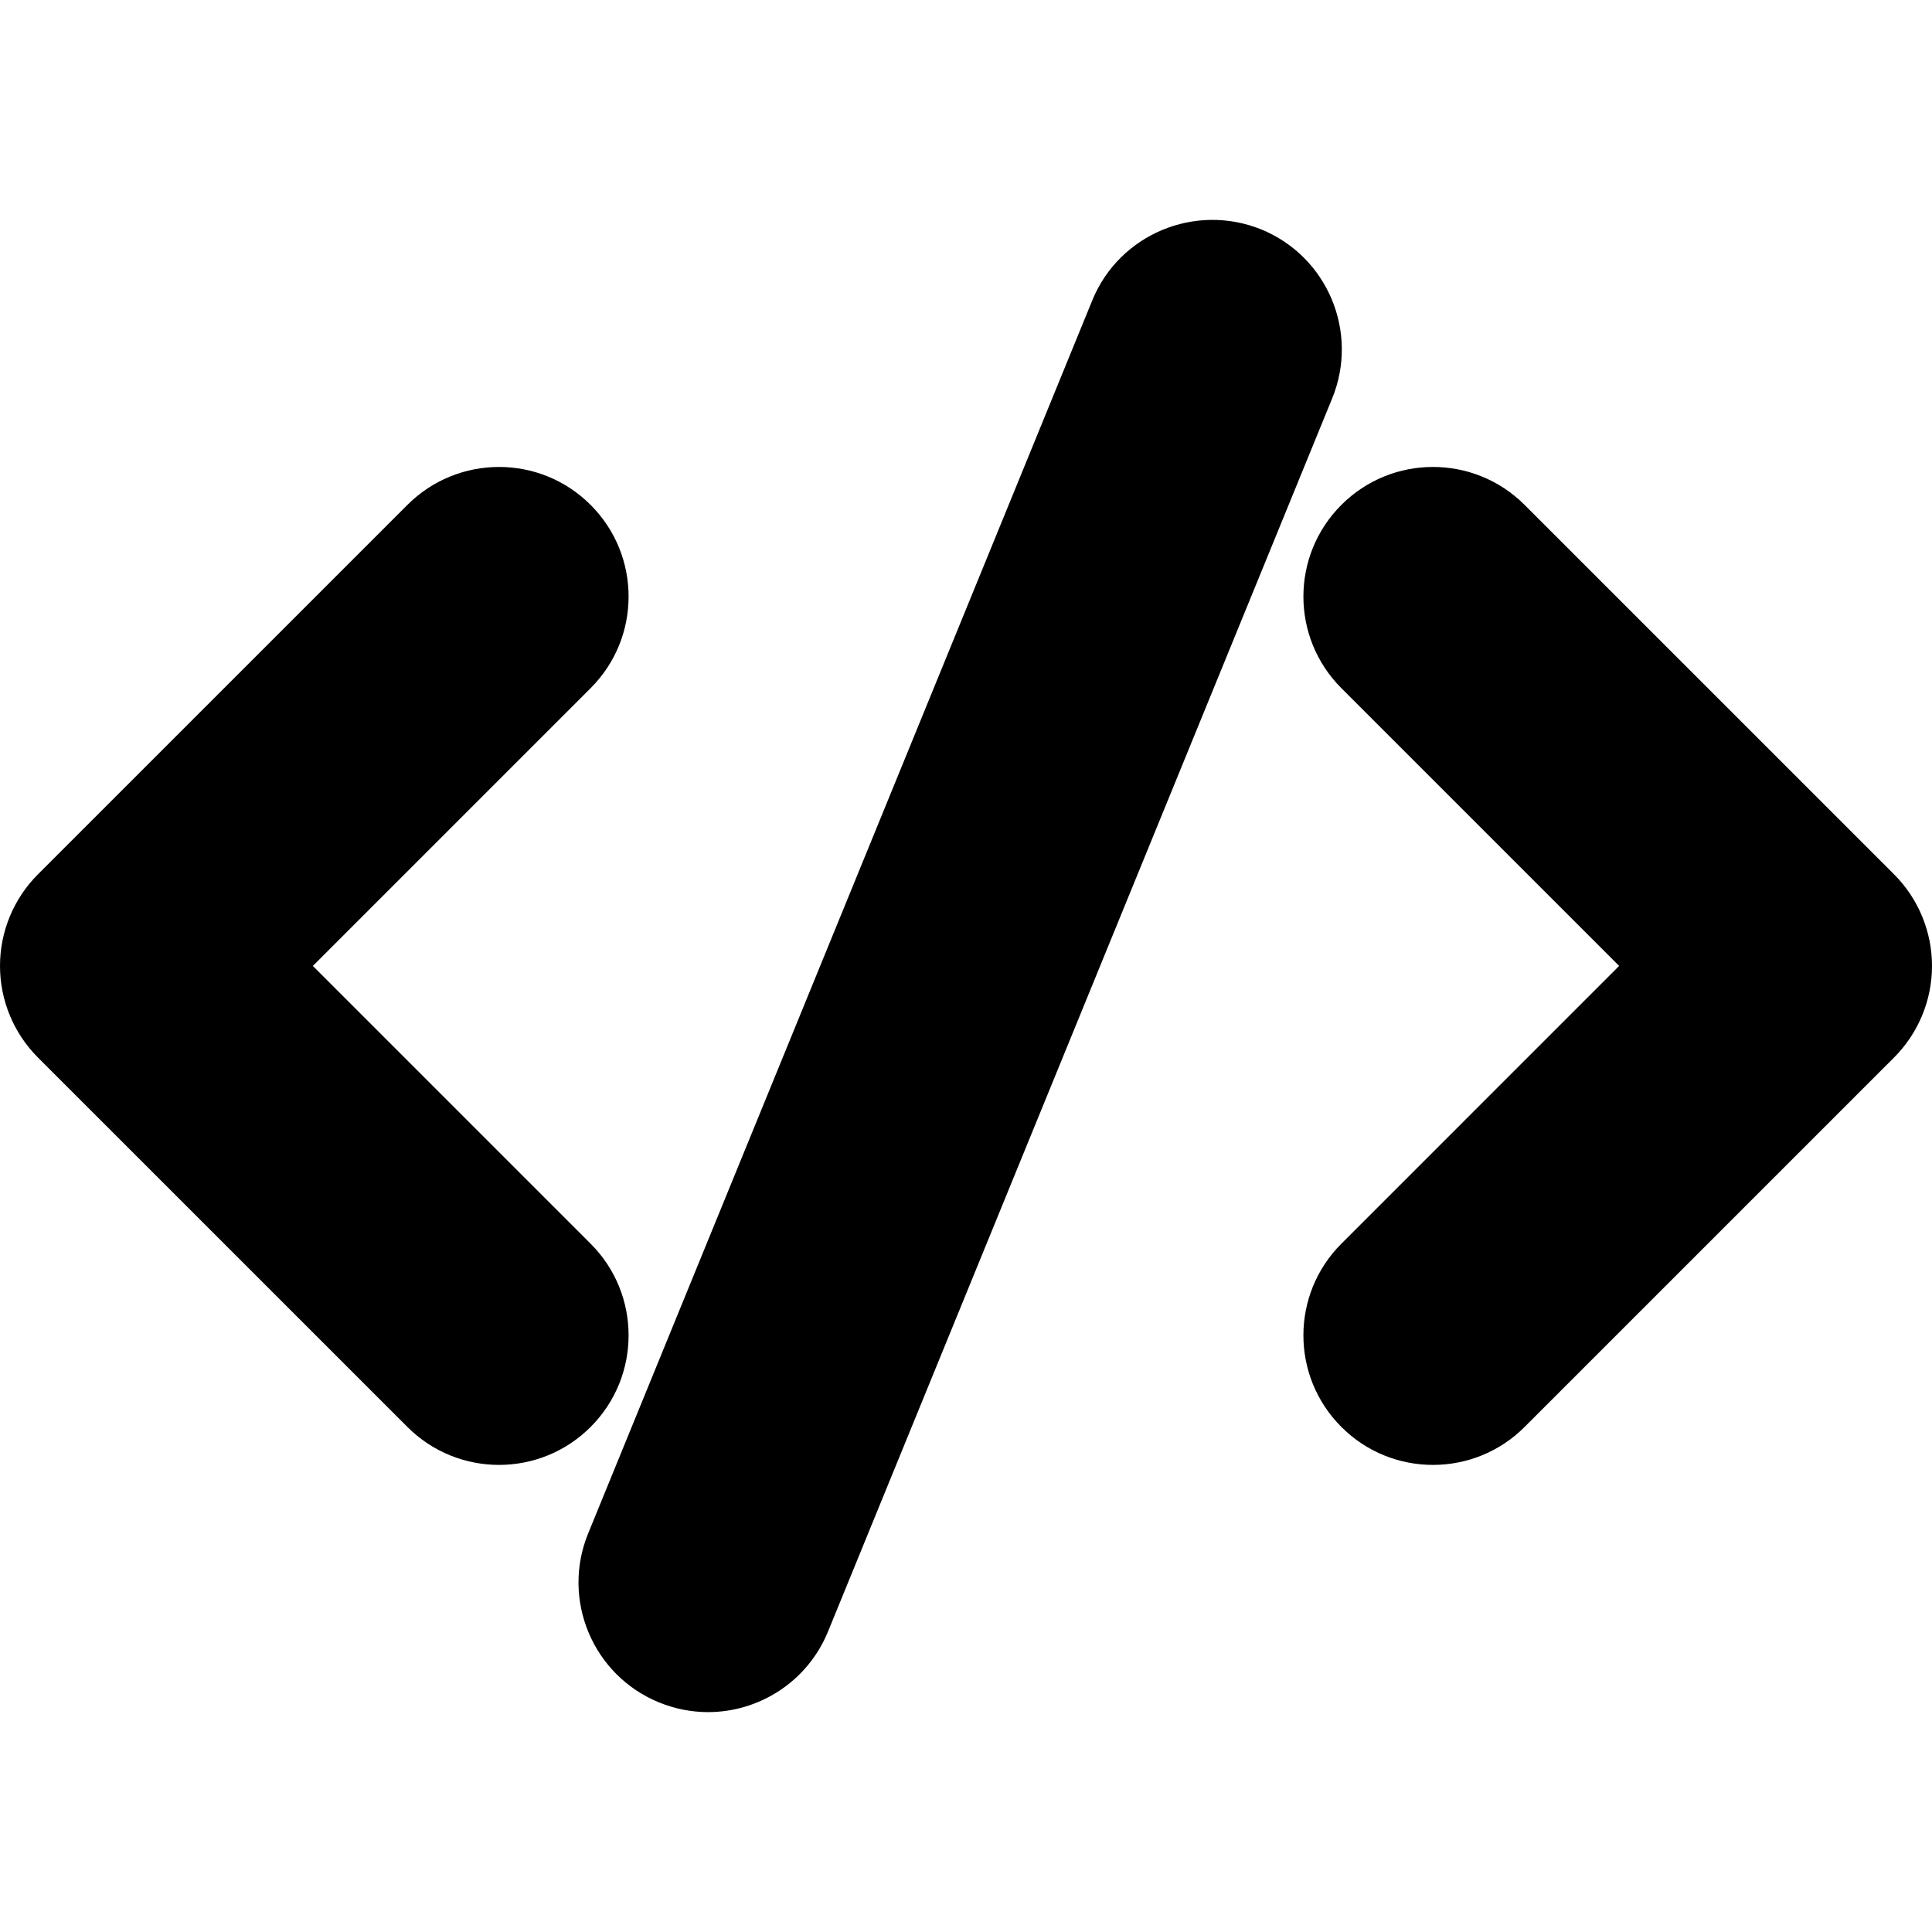
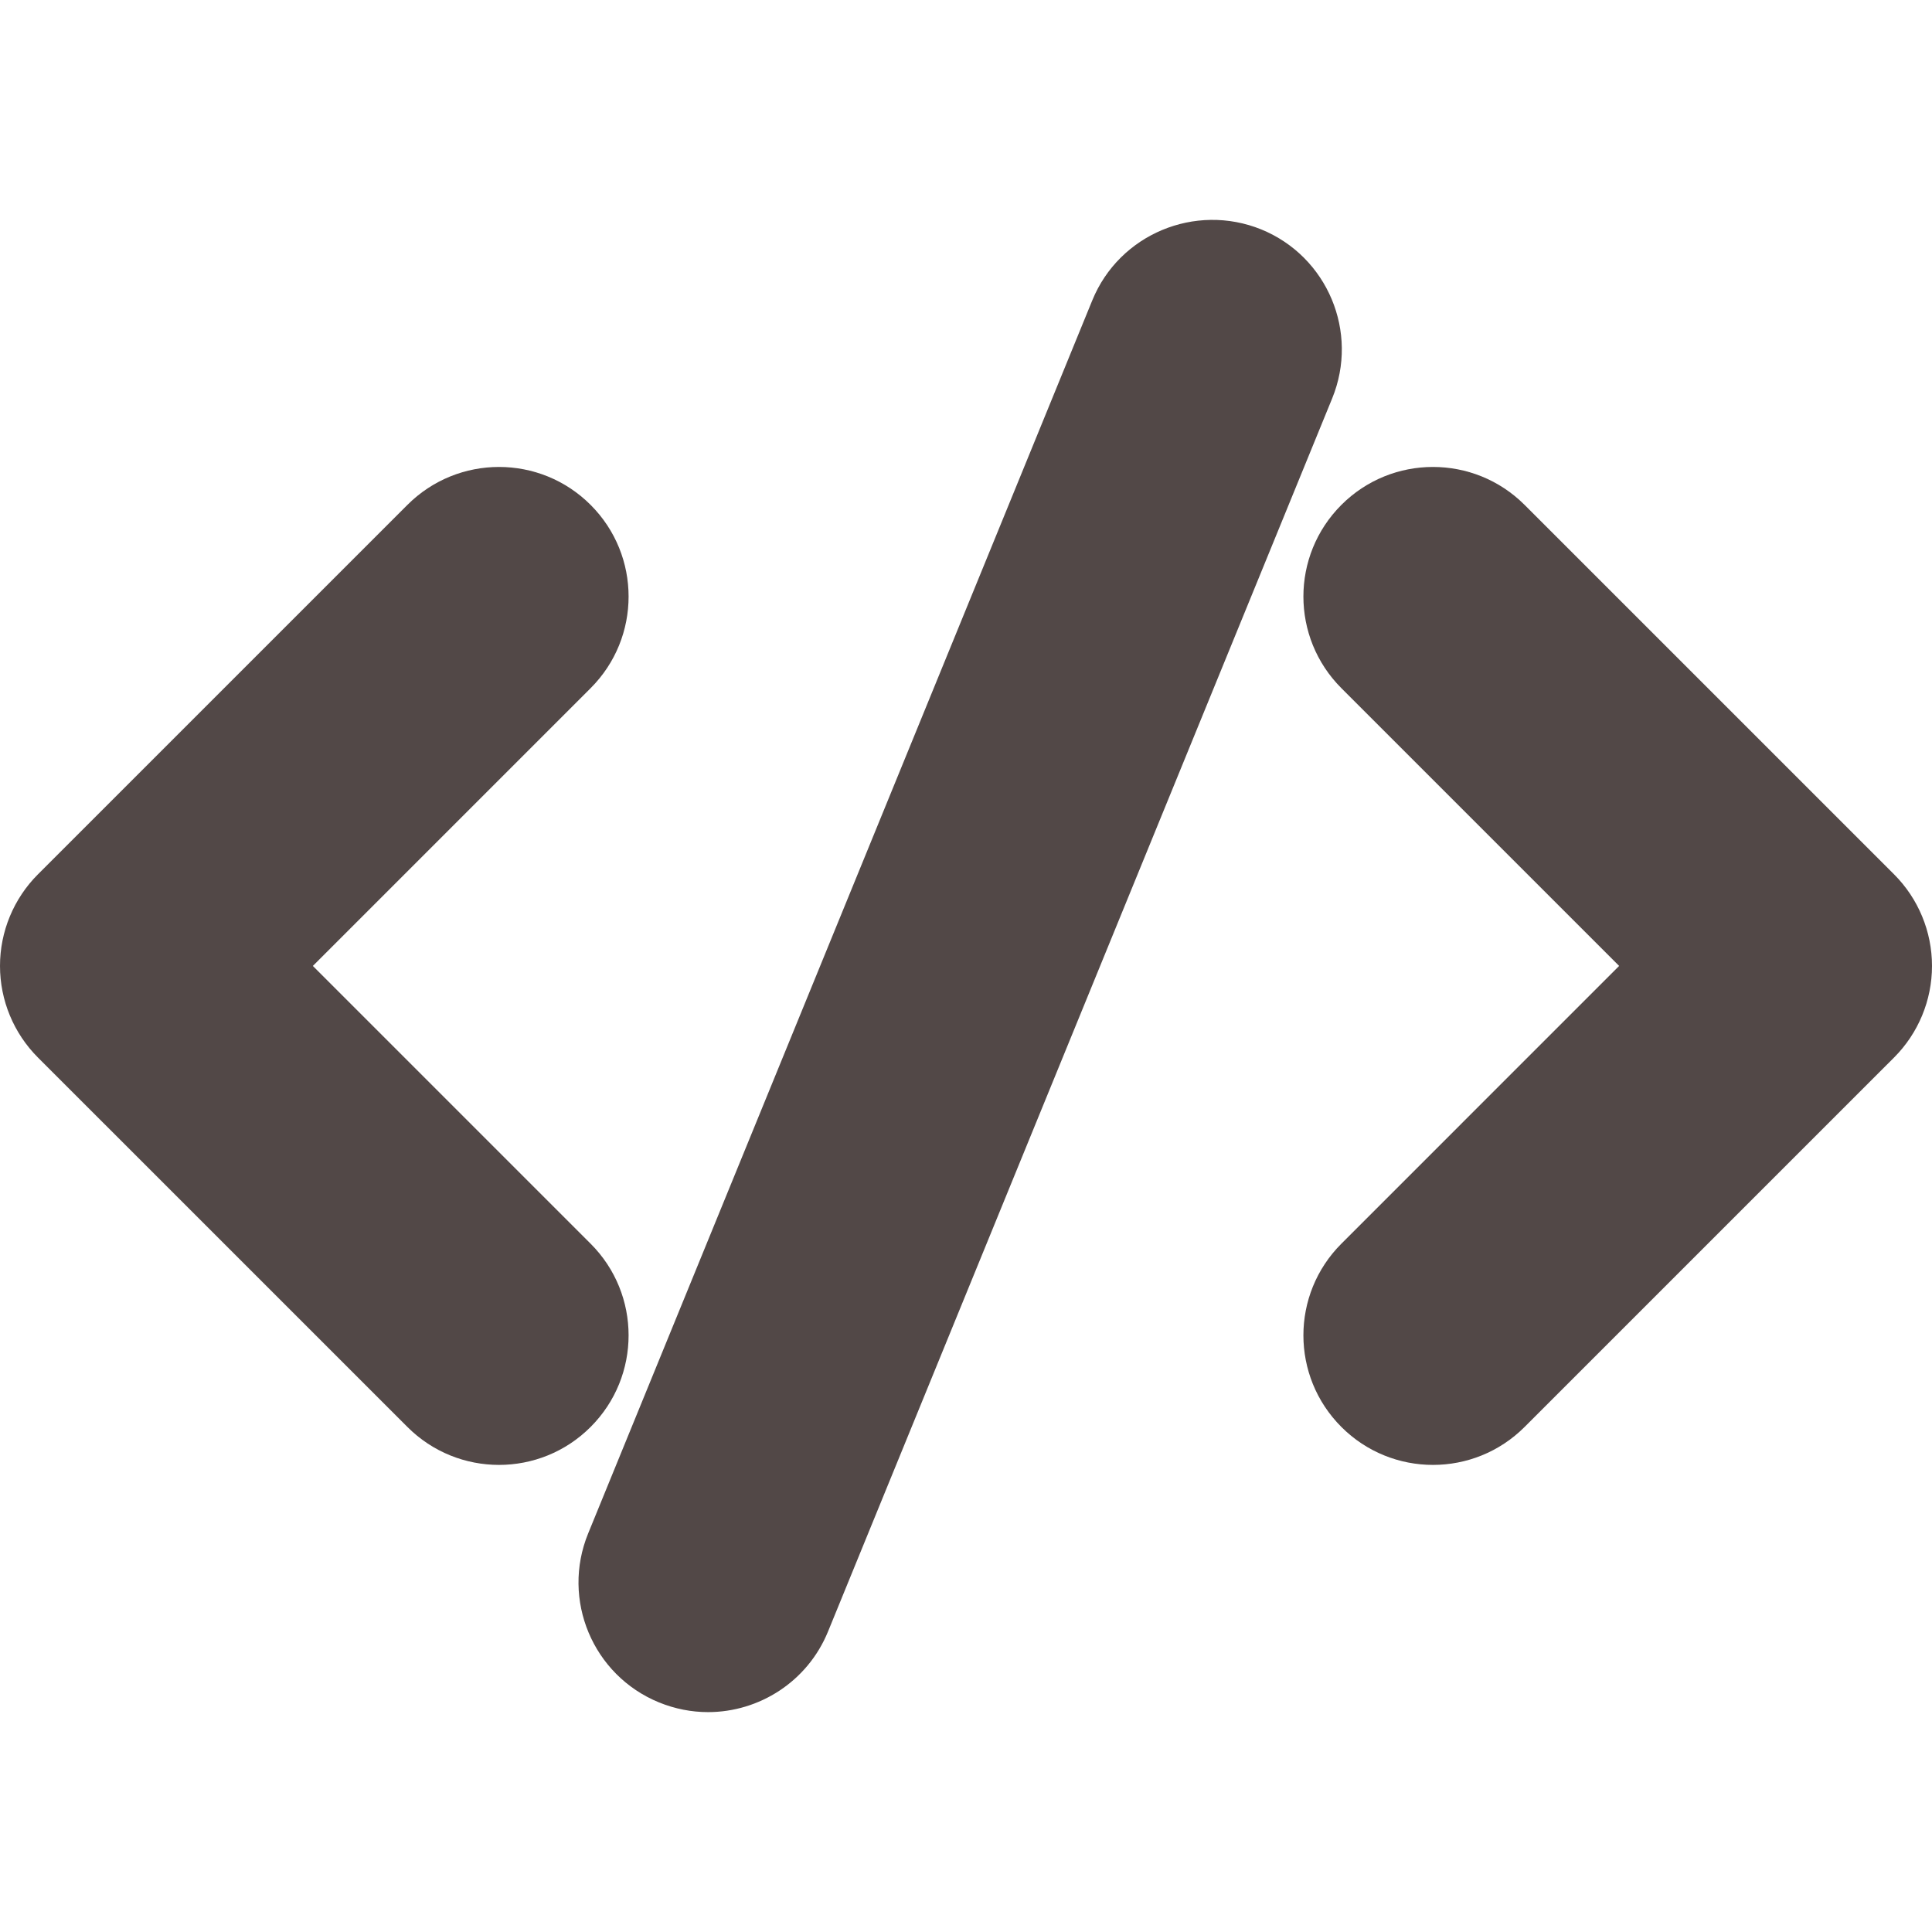
<svg xmlns="http://www.w3.org/2000/svg" version="1.1" x="0px" y="0px" viewBox="0 0 493.859 493.859" xml:space="preserve">
-   <g>
+   <g fill="#524847">
    <path d="M150.976,317.916l-71.003-71.004l71.003-71.004c12.94-12.941,12.94-33.902,0-46.842   c-12.923-12.939-33.901-12.939-46.839,0L9.704,223.49C3.493,229.702,0,238.128,0,246.912c0,8.783,3.493,17.209,9.704,23.42   l94.433,94.424c6.469,6.469,14.944,9.705,23.42,9.705c8.475,0,16.958-3.236,23.419-9.705   C163.916,351.816,163.916,330.855,150.976,317.916z" />
    <path d="M484.153,223.49l-94.431-94.424c-12.94-12.939-33.918-12.939-46.841,0   c-12.939,12.939-12.939,33.9,0,46.842l71.004,71.004l-71.004,71.004c-12.939,12.939-12.939,33.9,0,46.84   c6.463,6.469,14.946,9.705,23.421,9.705c8.475,0,16.95-3.236,23.42-9.705l94.431-94.424c6.211-6.211,9.706-14.637,9.706-23.42   C493.859,238.128,490.364,229.702,484.153,223.49z" />
    <path d="M322.405,58.644c-16.877-6.842-36.278,1.199-43.193,18.131L150.346,391.976   c-6.922,16.934,1.189,36.277,18.123,43.201c4.1,1.666,8.346,2.475,12.526,2.475c13.053,0,25.426-7.779,30.667-20.605   l128.866-315.199C347.45,84.912,339.34,65.568,322.405,58.644z" />
  </g>
</svg>
